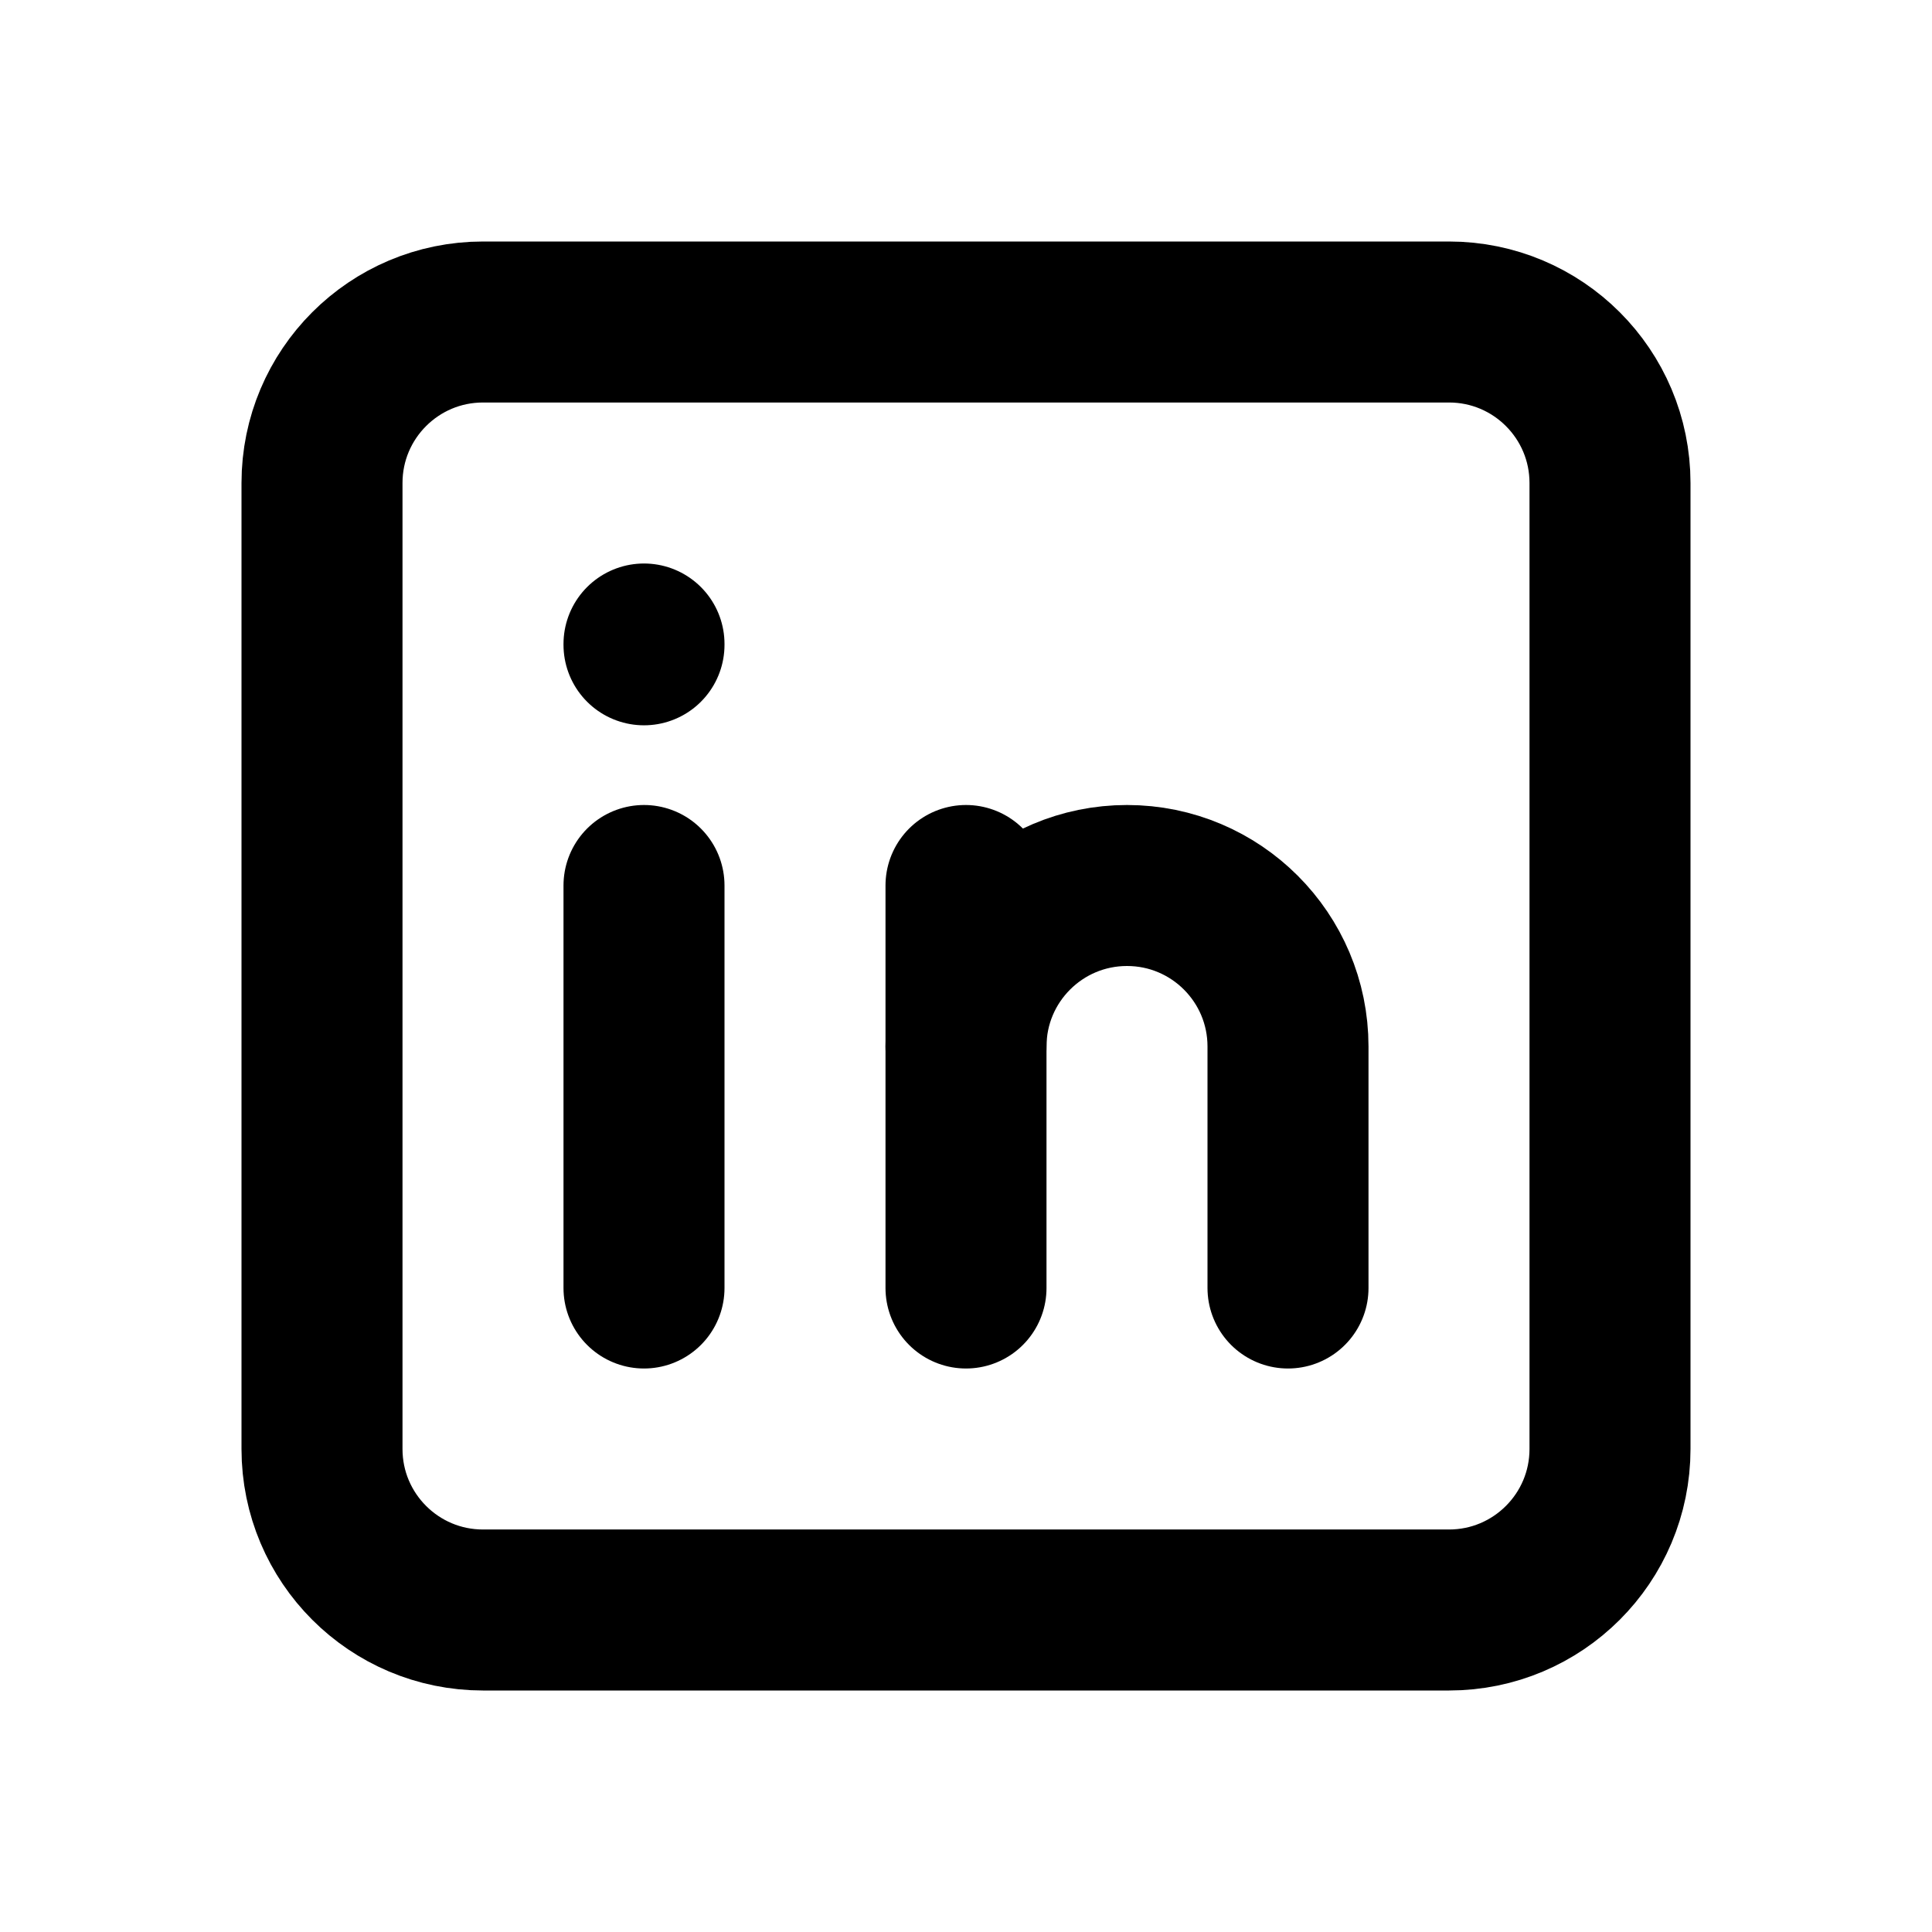
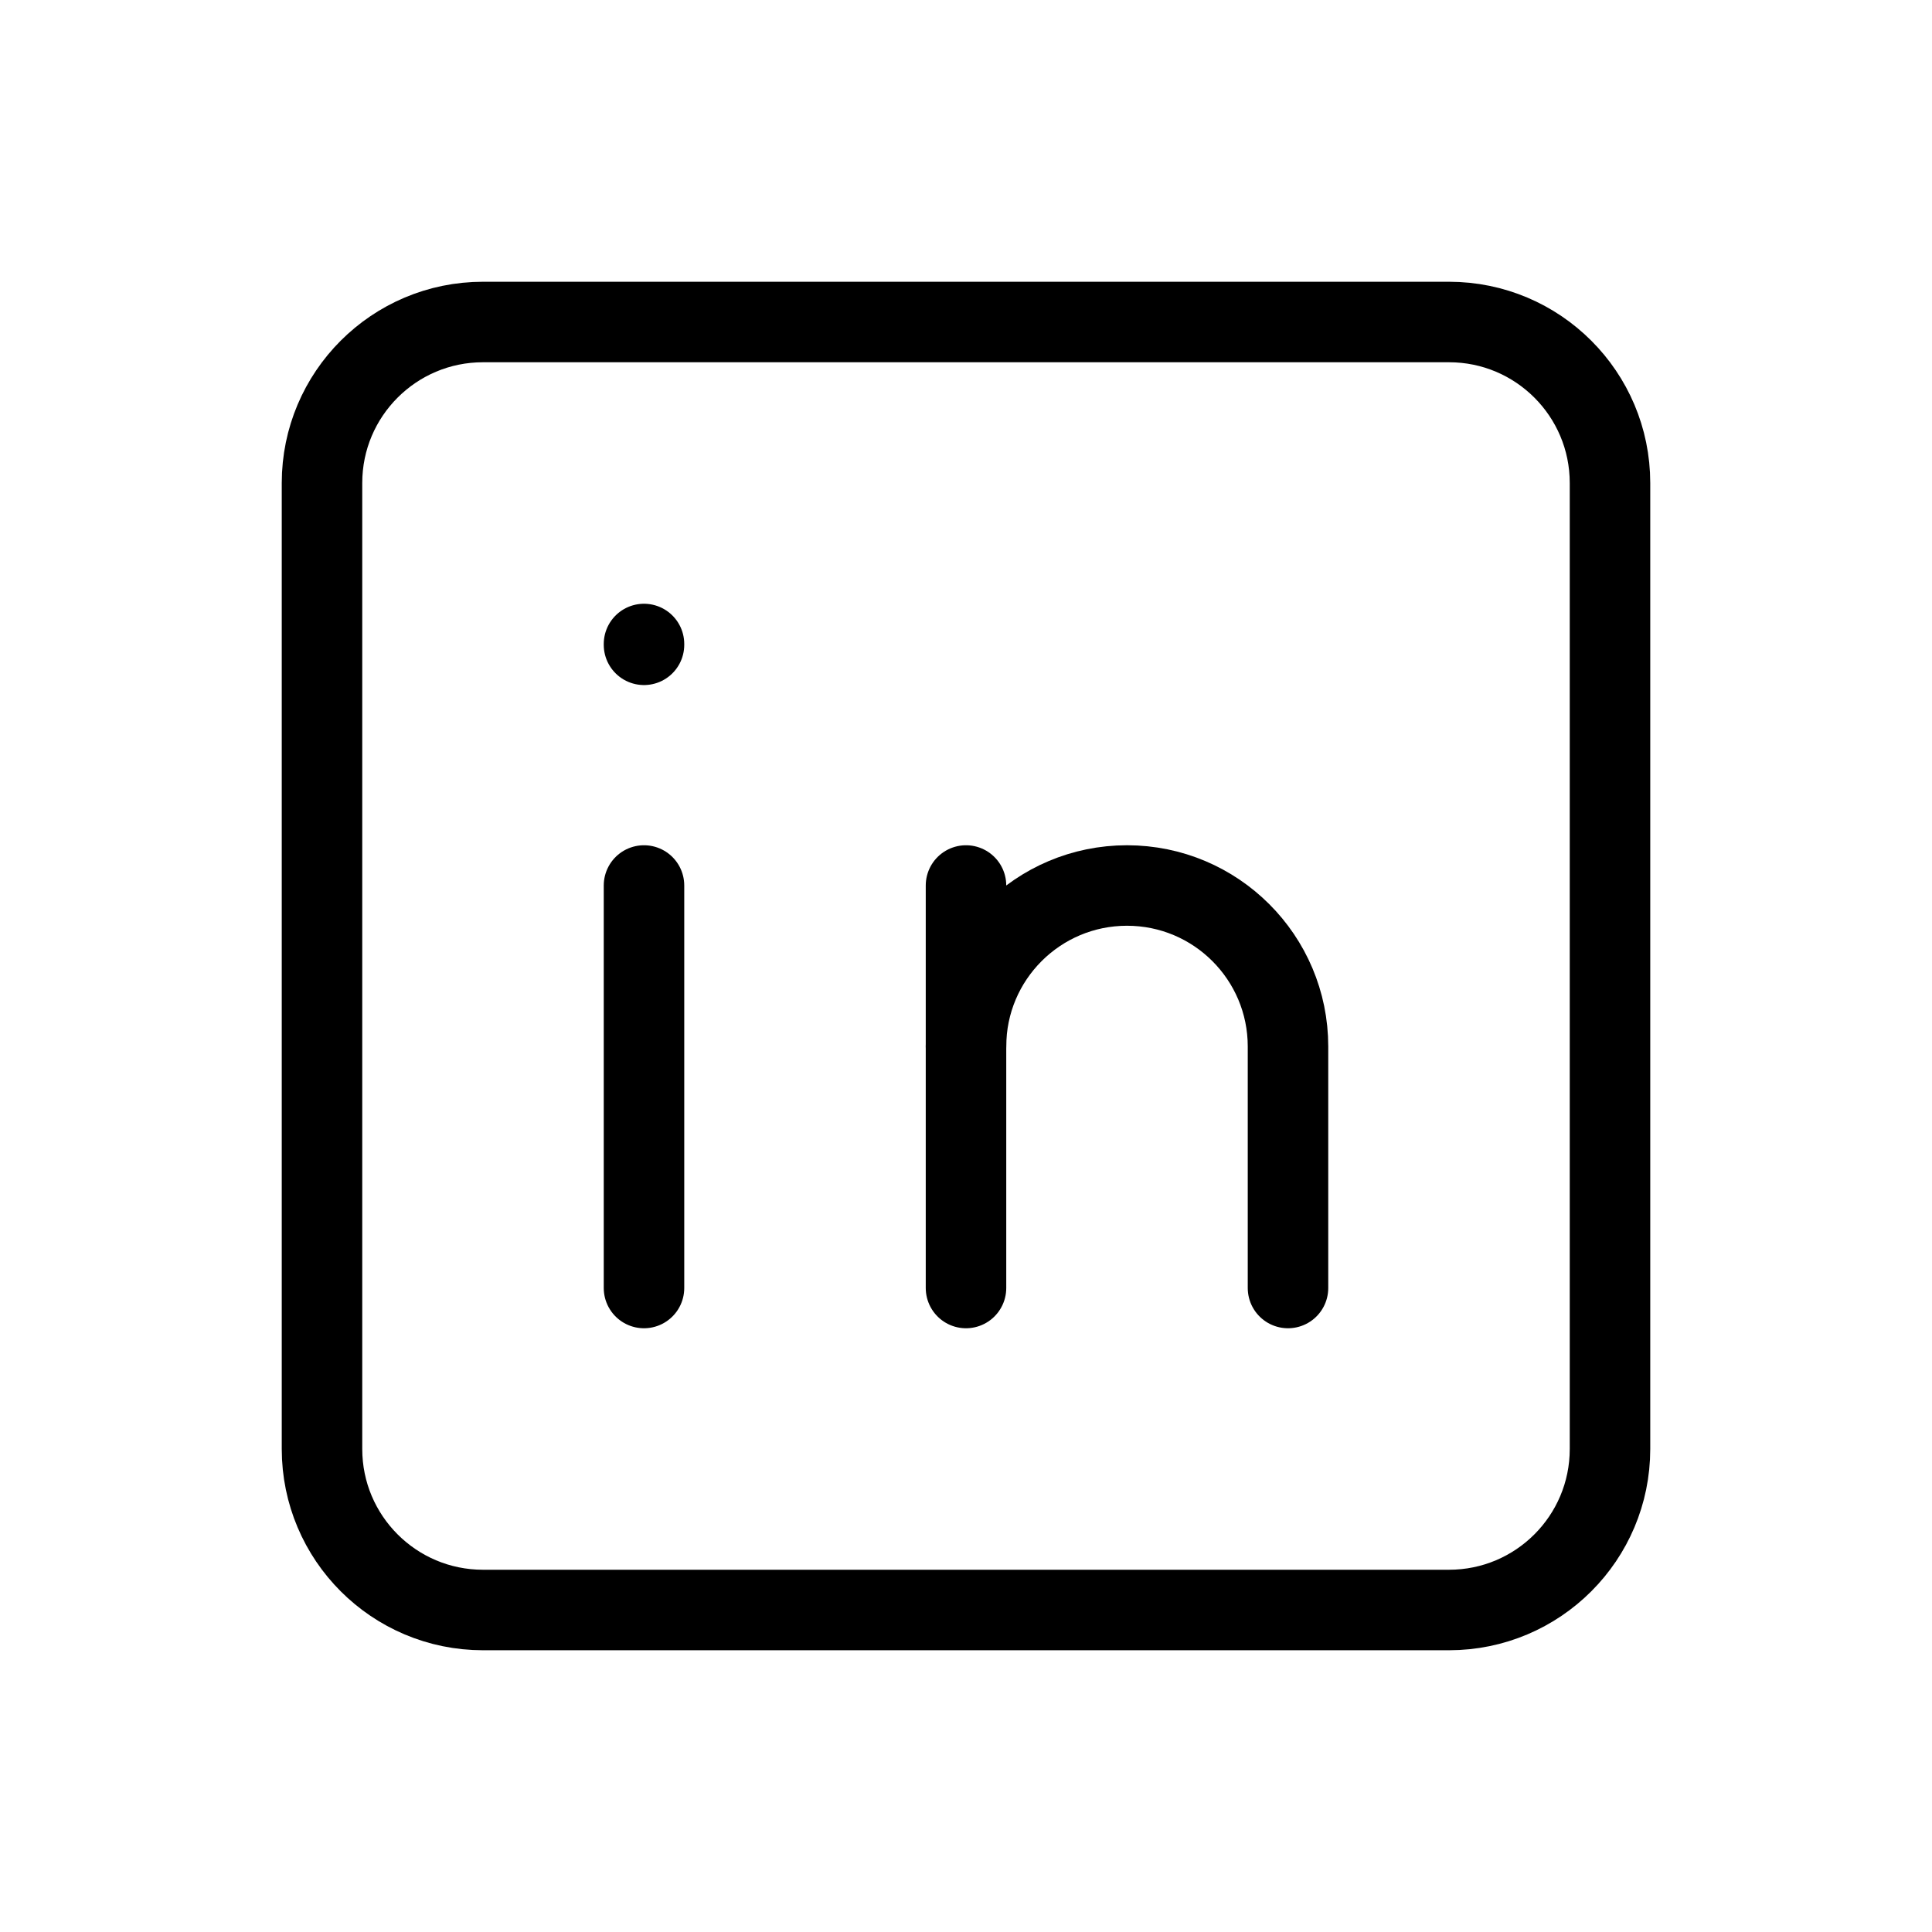
- <svg xmlns="http://www.w3.org/2000/svg" width="24" height="24" viewBox="0 0 24 24" fill="none" stroke="currentColor" stroke-width="2" stroke-linecap="round" stroke-linejoin="round" class="icon icon-tabler icons-tabler-outline icon-tabler-brand-linkedin">
+ <svg xmlns="http://www.w3.org/2000/svg" width="24" height="24" viewBox="0 0 24 24" fill="none" stroke="currentColor" stroke-linecap="round" stroke-linejoin="round" class="icon icon-tabler icons-tabler-outline icon-tabler-brand-linkedin">
  <path stroke="none" d="M0 0h24v24H0z" fill="none" />
  <path d="M4 4m0 2a2 2 0 0 1 2 -2h12a2 2 0 0 1 2 2v12a2 2 0 0 1 -2 2h-12a2 2 0 0 1 -2 -2z" />
  <path d="M8 11l0 5" />
  <path d="M8 8l0 .01" />
  <path d="M12 16l0 -5" />
  <path d="M16 16v-3a2 2 0 0 0 -4 0" />
</svg>
